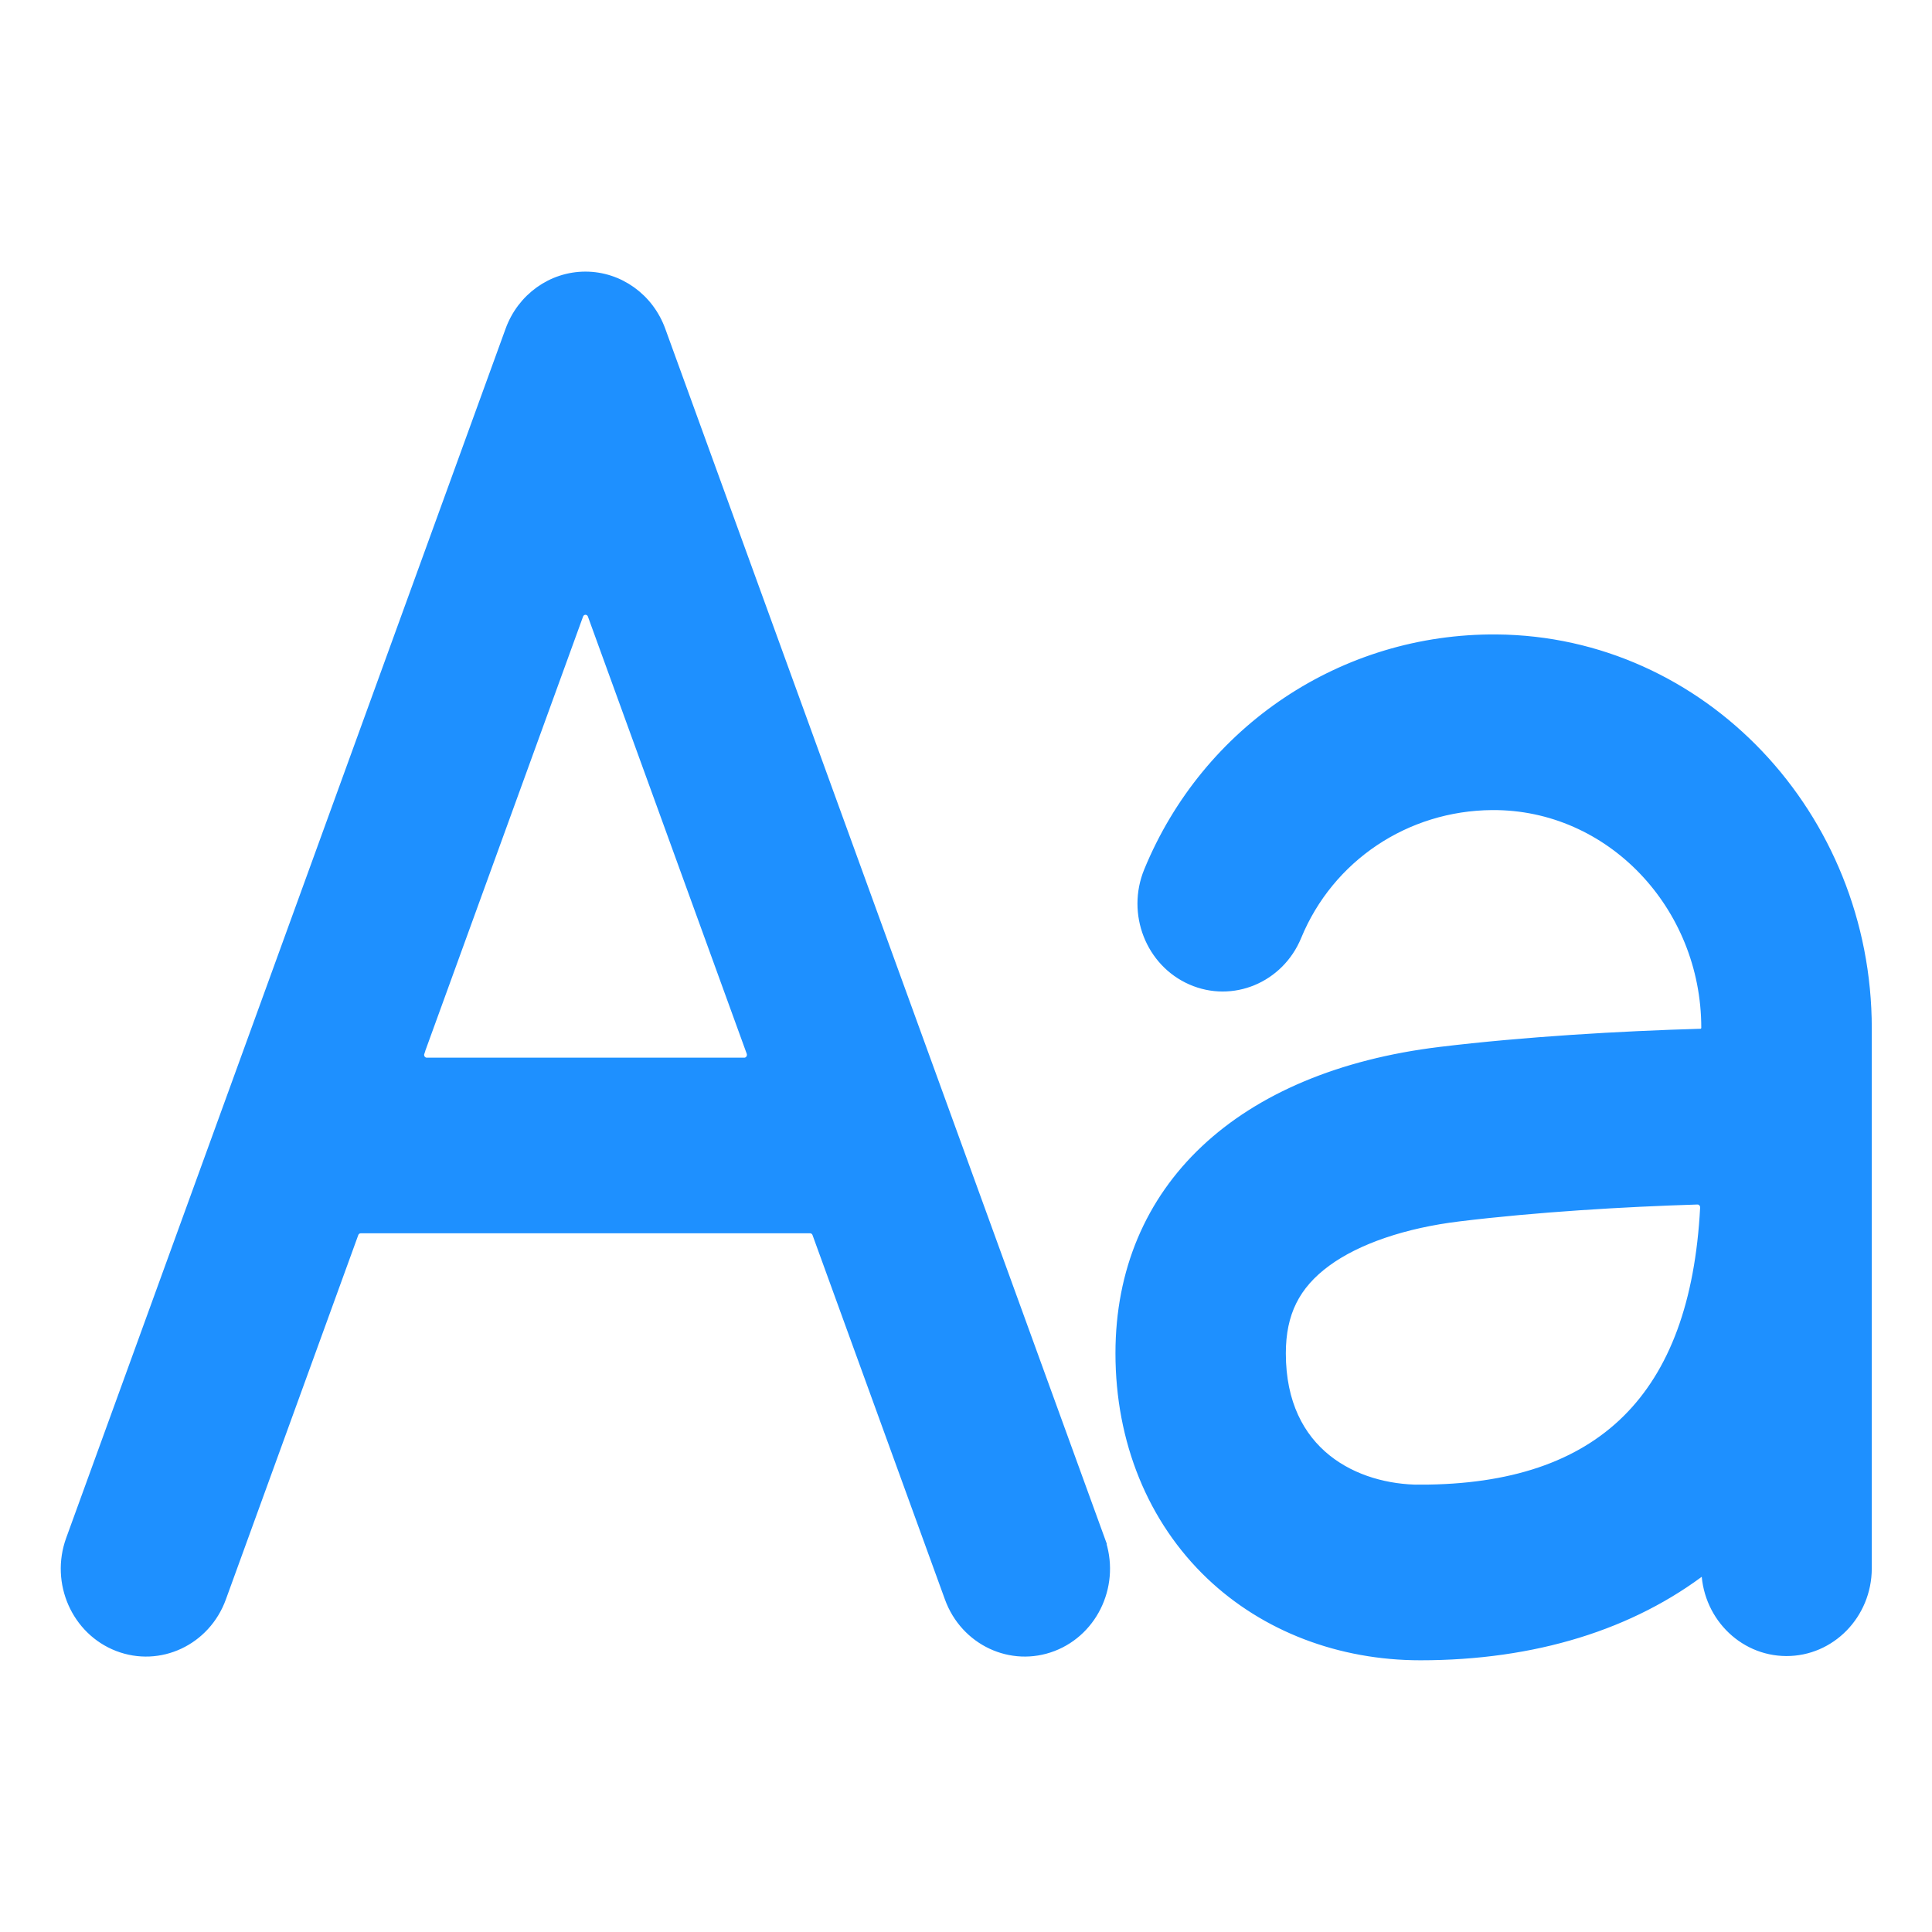
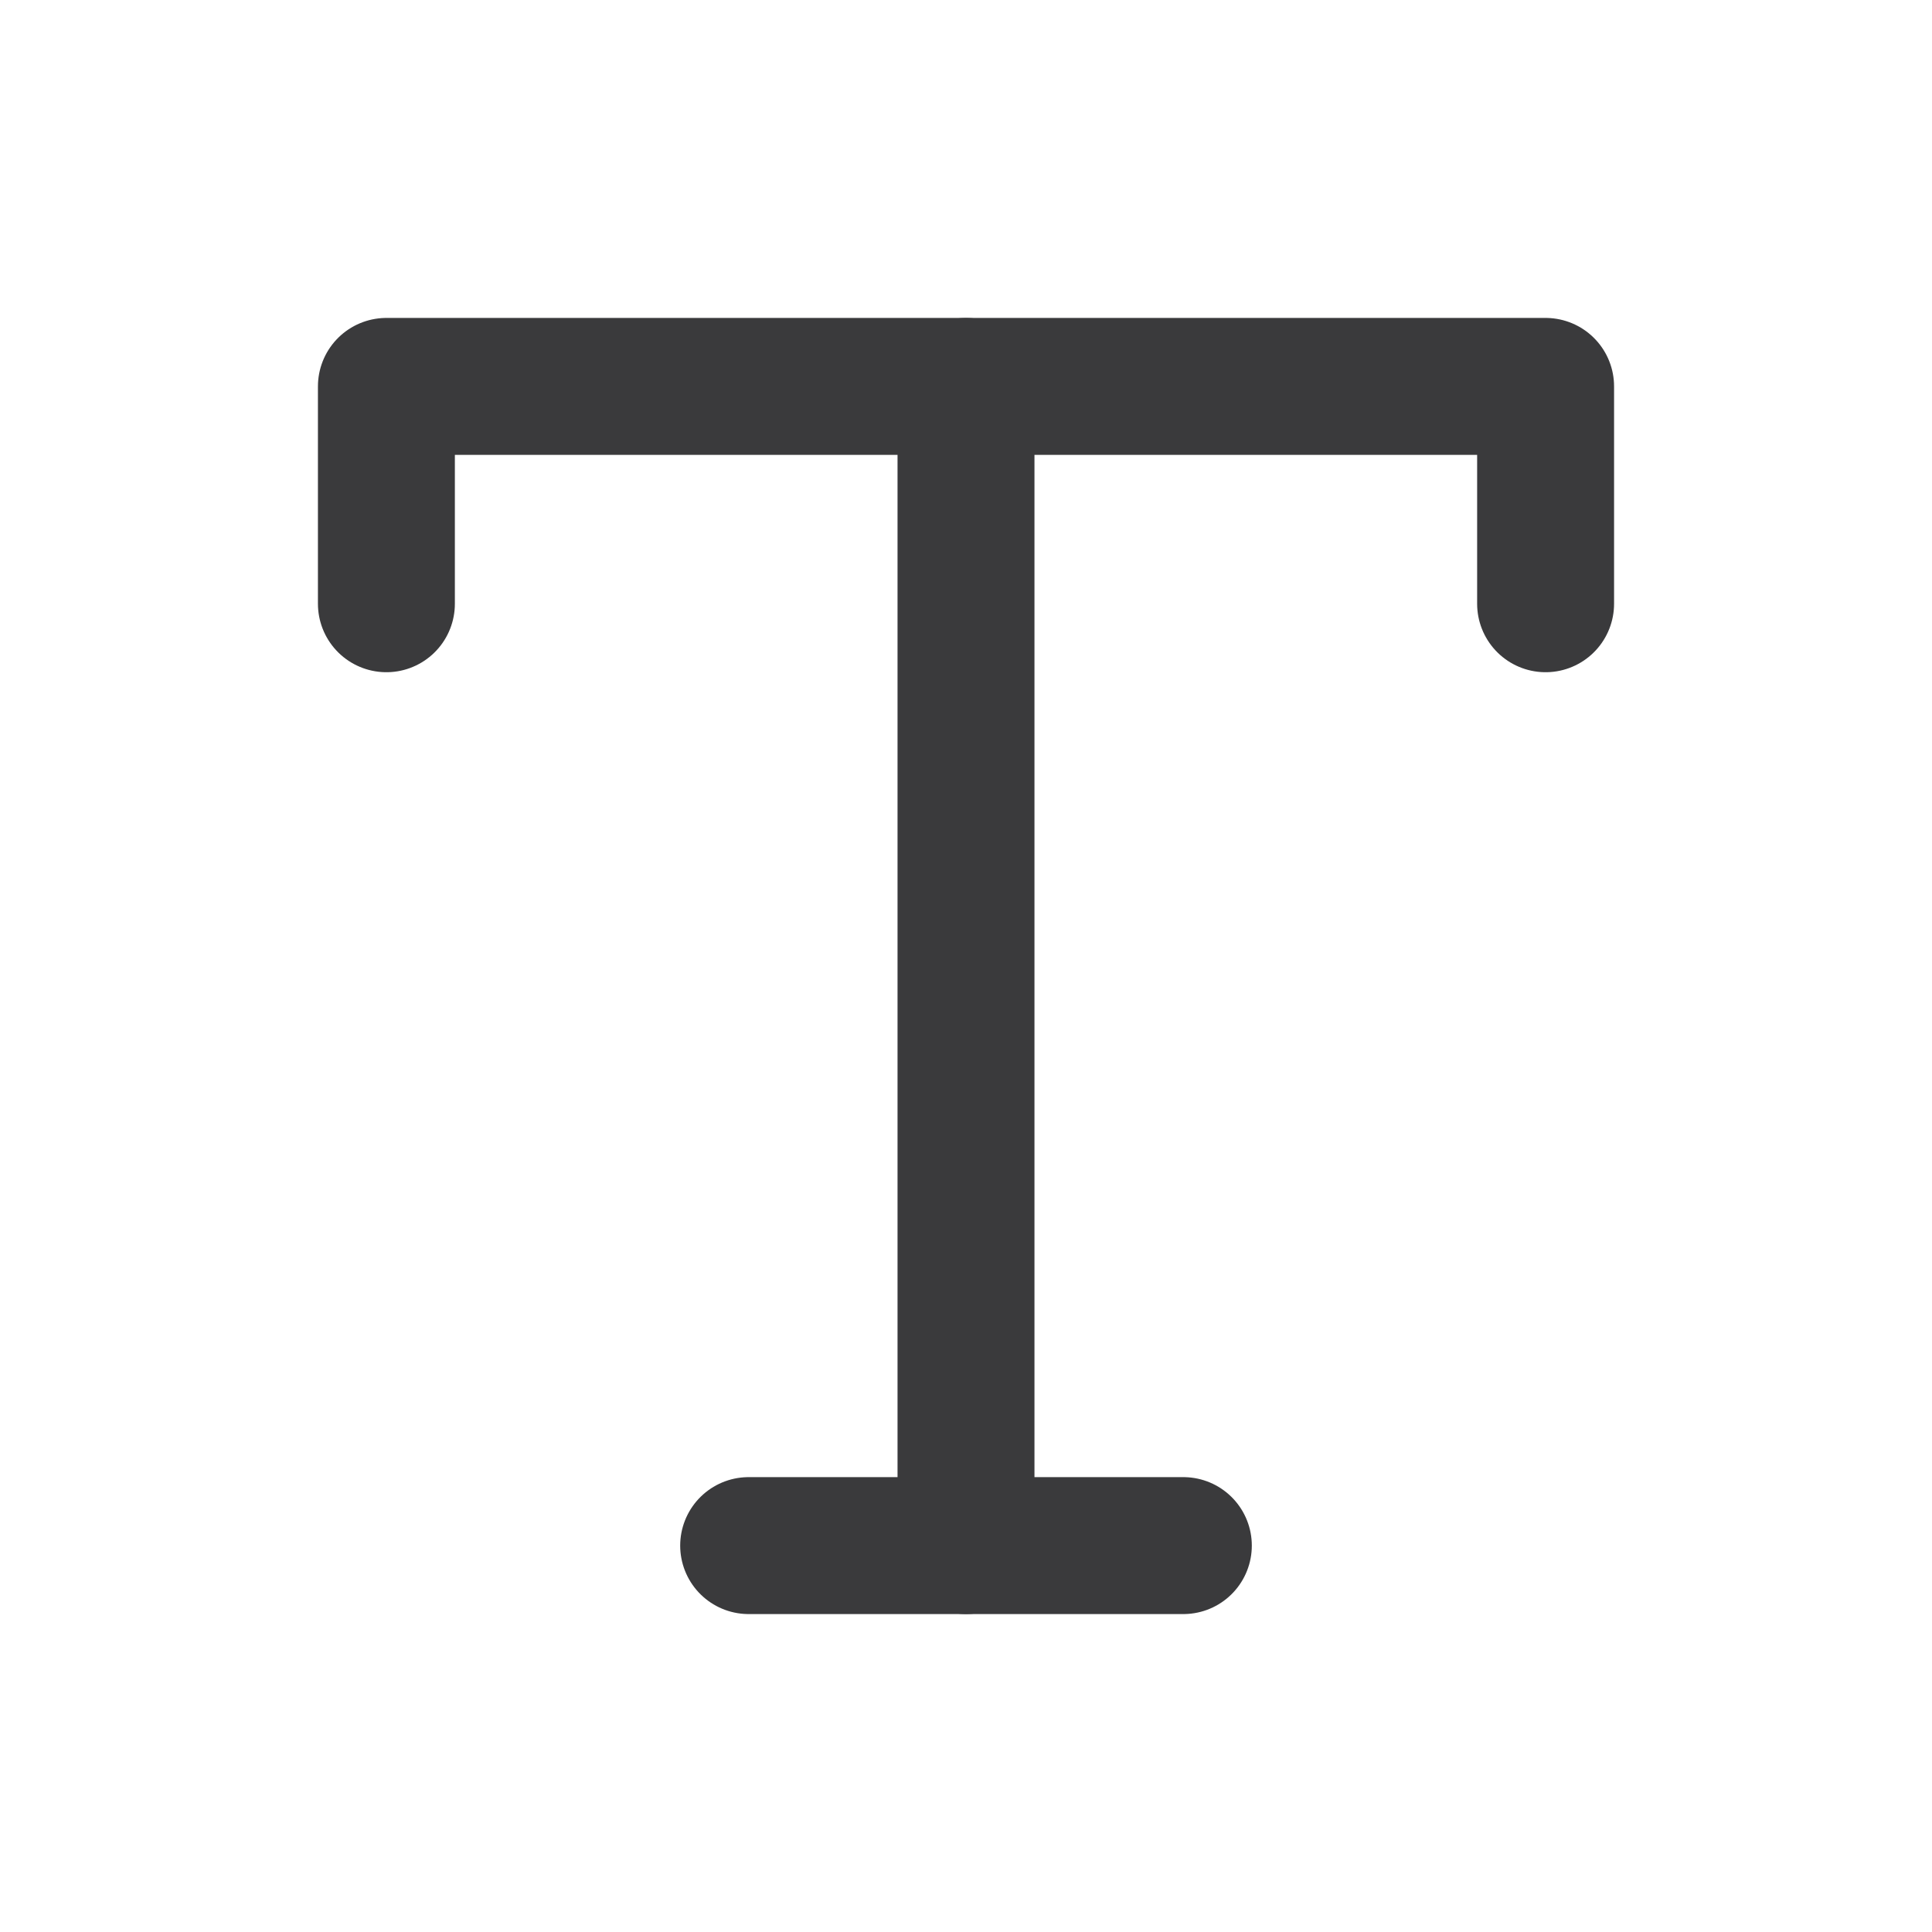
- <svg xmlns="http://www.w3.org/2000/svg" height="32" viewBox="0 0 32 32" width="32">
-   <path d="m18.224 25.5-7.278-20.029a1.334 1.377 0 0 0 -2.499 0l-7.278 20.029a1.334 1.377 0 0 0 2.499.966l2.193-6.035a.121.125 0 0 1 .113-.081h7.444a.121.125 0 0 1 .113.081l2.193 6.035a1.334 1.377 0 0 0 2.499-.966zm-11.27-8.074 2.63-7.239a.121.125 0 0 1 .227 0l2.63 7.24a.121.125 0 0 1 -.113.169h-5.26a.121.125 0 0 1 -.113-.169zm17.831-6.84c-2.53-.019-4.796 1.494-5.761 3.843a1.334 1.377 0 0 0 2.456 1.077c.539-1.308 1.805-2.156 3.234-2.166 1.96-.014 3.542 1.659 3.542 3.683a.091.094 0 0 1 -.088.094c-1.329.038-2.906.13-4.313.3-3.32.403-5.302 2.271-5.302 4.998 0 1.451.531 2.754 1.496 3.673.905.861 2.143 1.334 3.477 1.334 1.88 0 3.499-.501 4.727-1.453h.004a1.334 1.377 0 1 0 2.668.012v-8.95c0-3.516-2.729-6.419-6.139-6.445zm-1.26 14.083c-1.063 0-2.305-.59-2.305-2.253 0-.668.232-1.135.754-1.517.508-.371 1.286-.636 2.192-.746 1.281-.156 2.718-.242 3.95-.28a.121.125 0 0 1 .121.131c-.164 3.137-1.713 4.664-4.713 4.664z" fill="#1e90ff" stroke="#1e90ff" stroke-width=".155" />
+ <svg xmlns="http://www.w3.org/2000/svg" width="32" height="32" viewBox="0 0 24 24" fill="none" stroke-width="1.7" stroke-linecap="round" stroke-linejoin="round">
+   <style>@media (prefers-color-scheme:dark){.s0{stroke:#e5e5ea}.f0{fill:#e5e5ea}}</style>
+   <g class="s0" stroke="#3a3a3c" transform="matrix(.9 0 0 .9 1.2 1.2)" stroke-width="1.89">
+     <polyline points="4 7 4 4 20 4 20 7" />
+     <line x1="9" x2="15" y1="20" y2="20" />
+     <line x1="12" x2="12" y1="4" y2="20" />
+   </g>
</svg>
